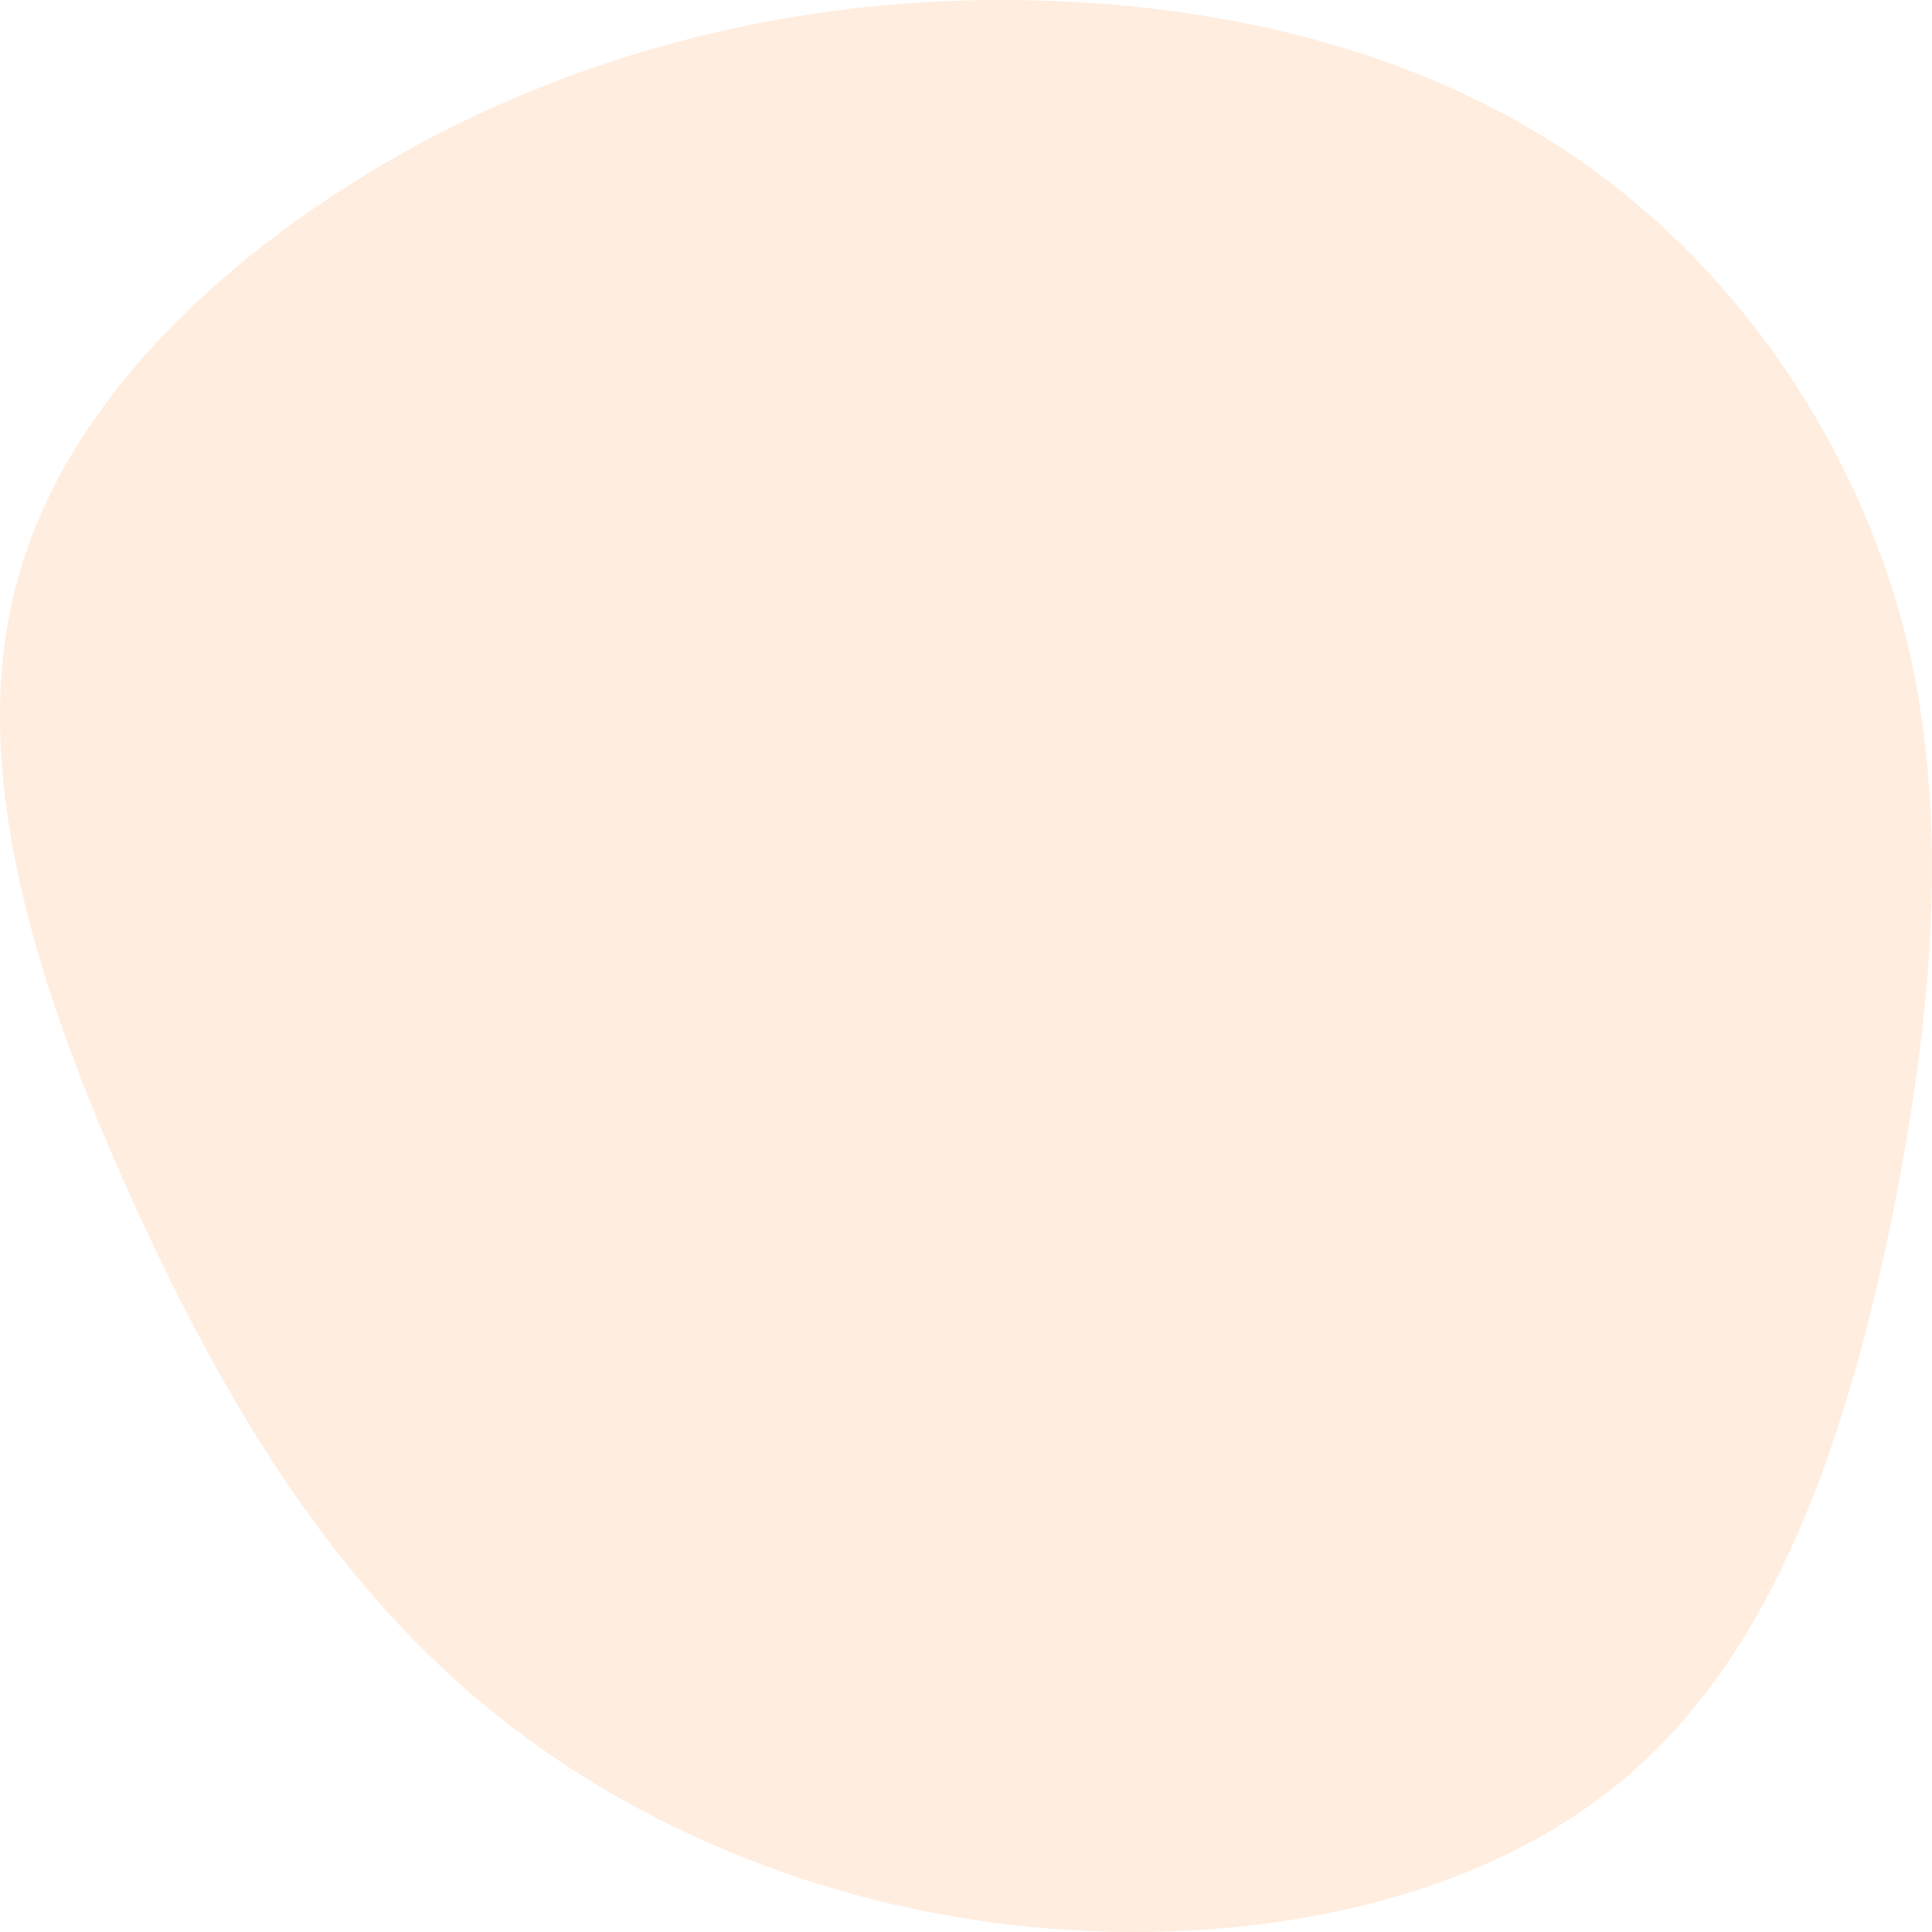
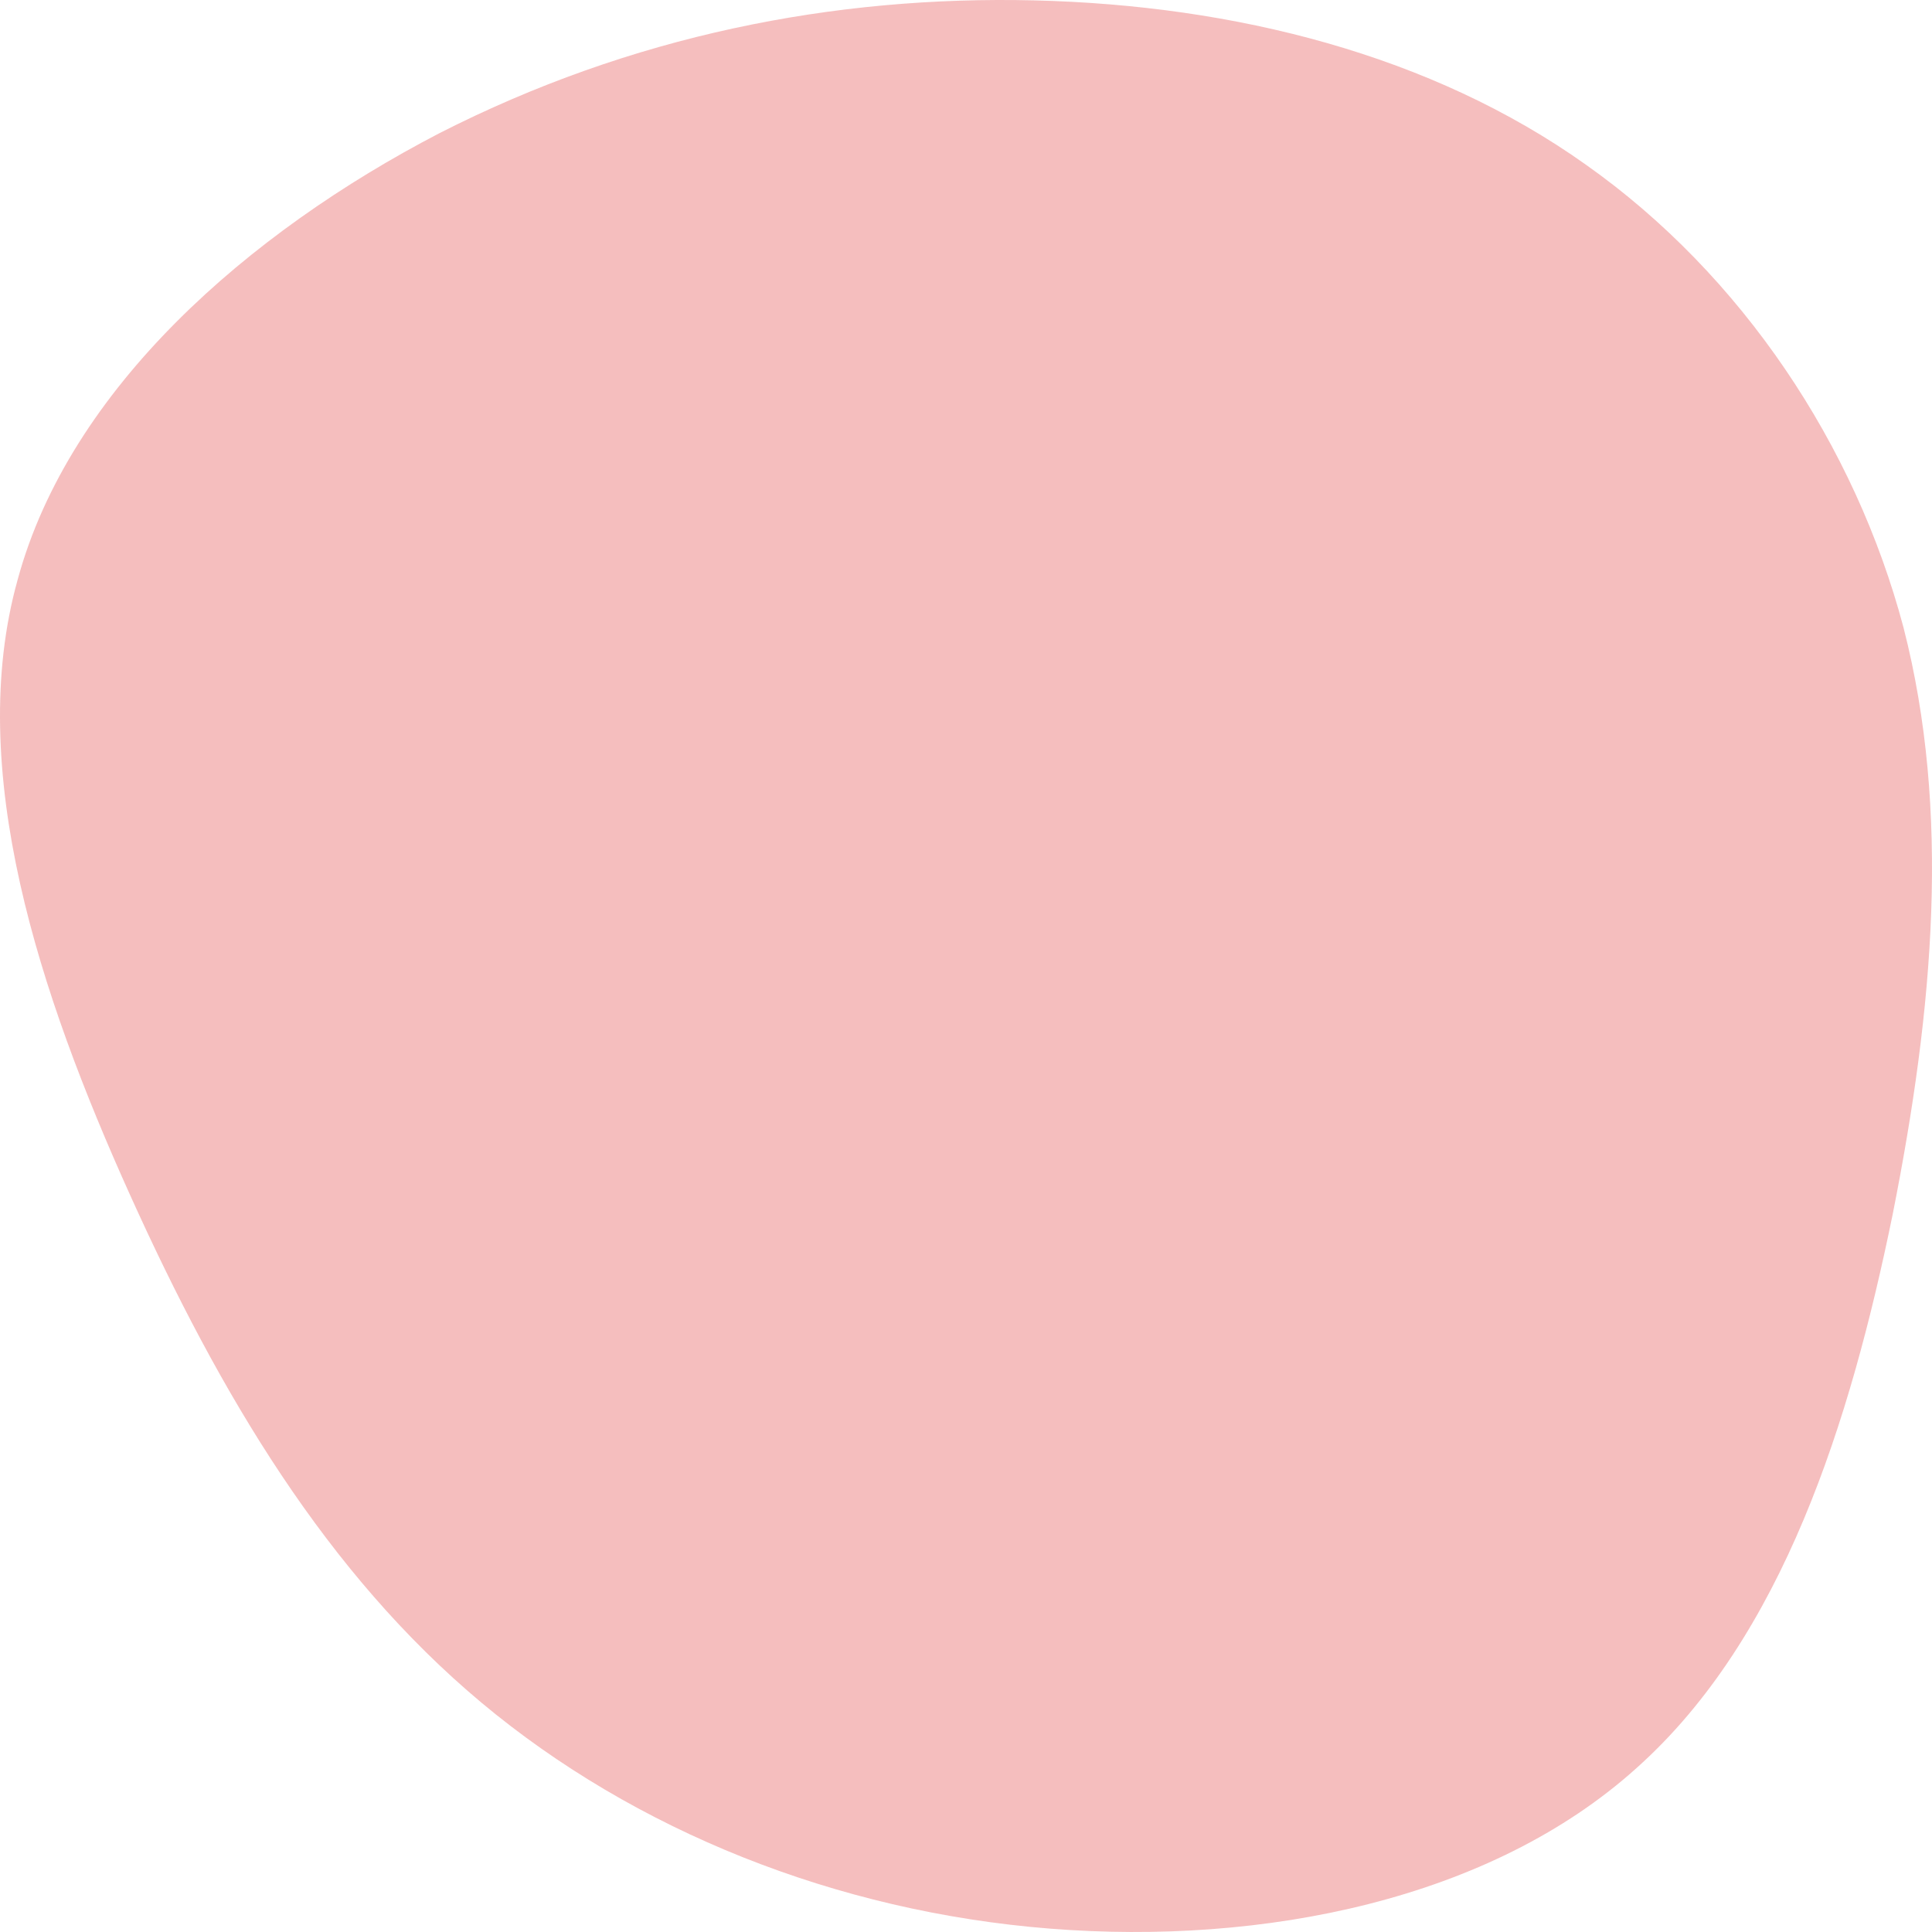
<svg xmlns="http://www.w3.org/2000/svg" width="505" height="505" viewBox="0 0 505 505" fill="none">
-   <path d="M414.573 43.078C455.283 71.834 484.948 116.39 497.571 164.106C509.879 212.137 505.461 263.329 494.731 317.365C483.686 371.401 466.013 427.965 427.827 462.093C389.642 496.537 330.312 508.545 274.454 504.121C218.595 499.697 165.893 478.525 125.814 445.029C85.419 411.217 57.648 364.765 33.979 312.309C10.31 259.853 -9.256 201.077 4.629 151.466C18.2 101.538 64.906 60.774 114.768 34.862C164.946 9.266 217.964 -1.162 270.351 0.102C322.738 1.366 374.178 14.322 414.573 43.078Z" fill="#FFEDDF" />
+   <path d="M414.573 43.078C455.283 71.834 484.948 116.39 497.571 164.106C509.879 212.137 505.461 263.329 494.731 317.365C483.686 371.401 466.013 427.965 427.827 462.093C389.642 496.537 330.312 508.545 274.454 504.121C218.595 499.697 165.893 478.525 125.814 445.029C85.419 411.217 57.648 364.765 33.979 312.309C10.31 259.853 -9.256 201.077 4.629 151.466C18.2 101.538 64.906 60.774 114.768 34.862C164.946 9.266 217.964 -1.162 270.351 0.102C322.738 1.366 374.178 14.322 414.573 43.078Z" fill="#dc2626" fill-opacity="0.3" />
</svg>
